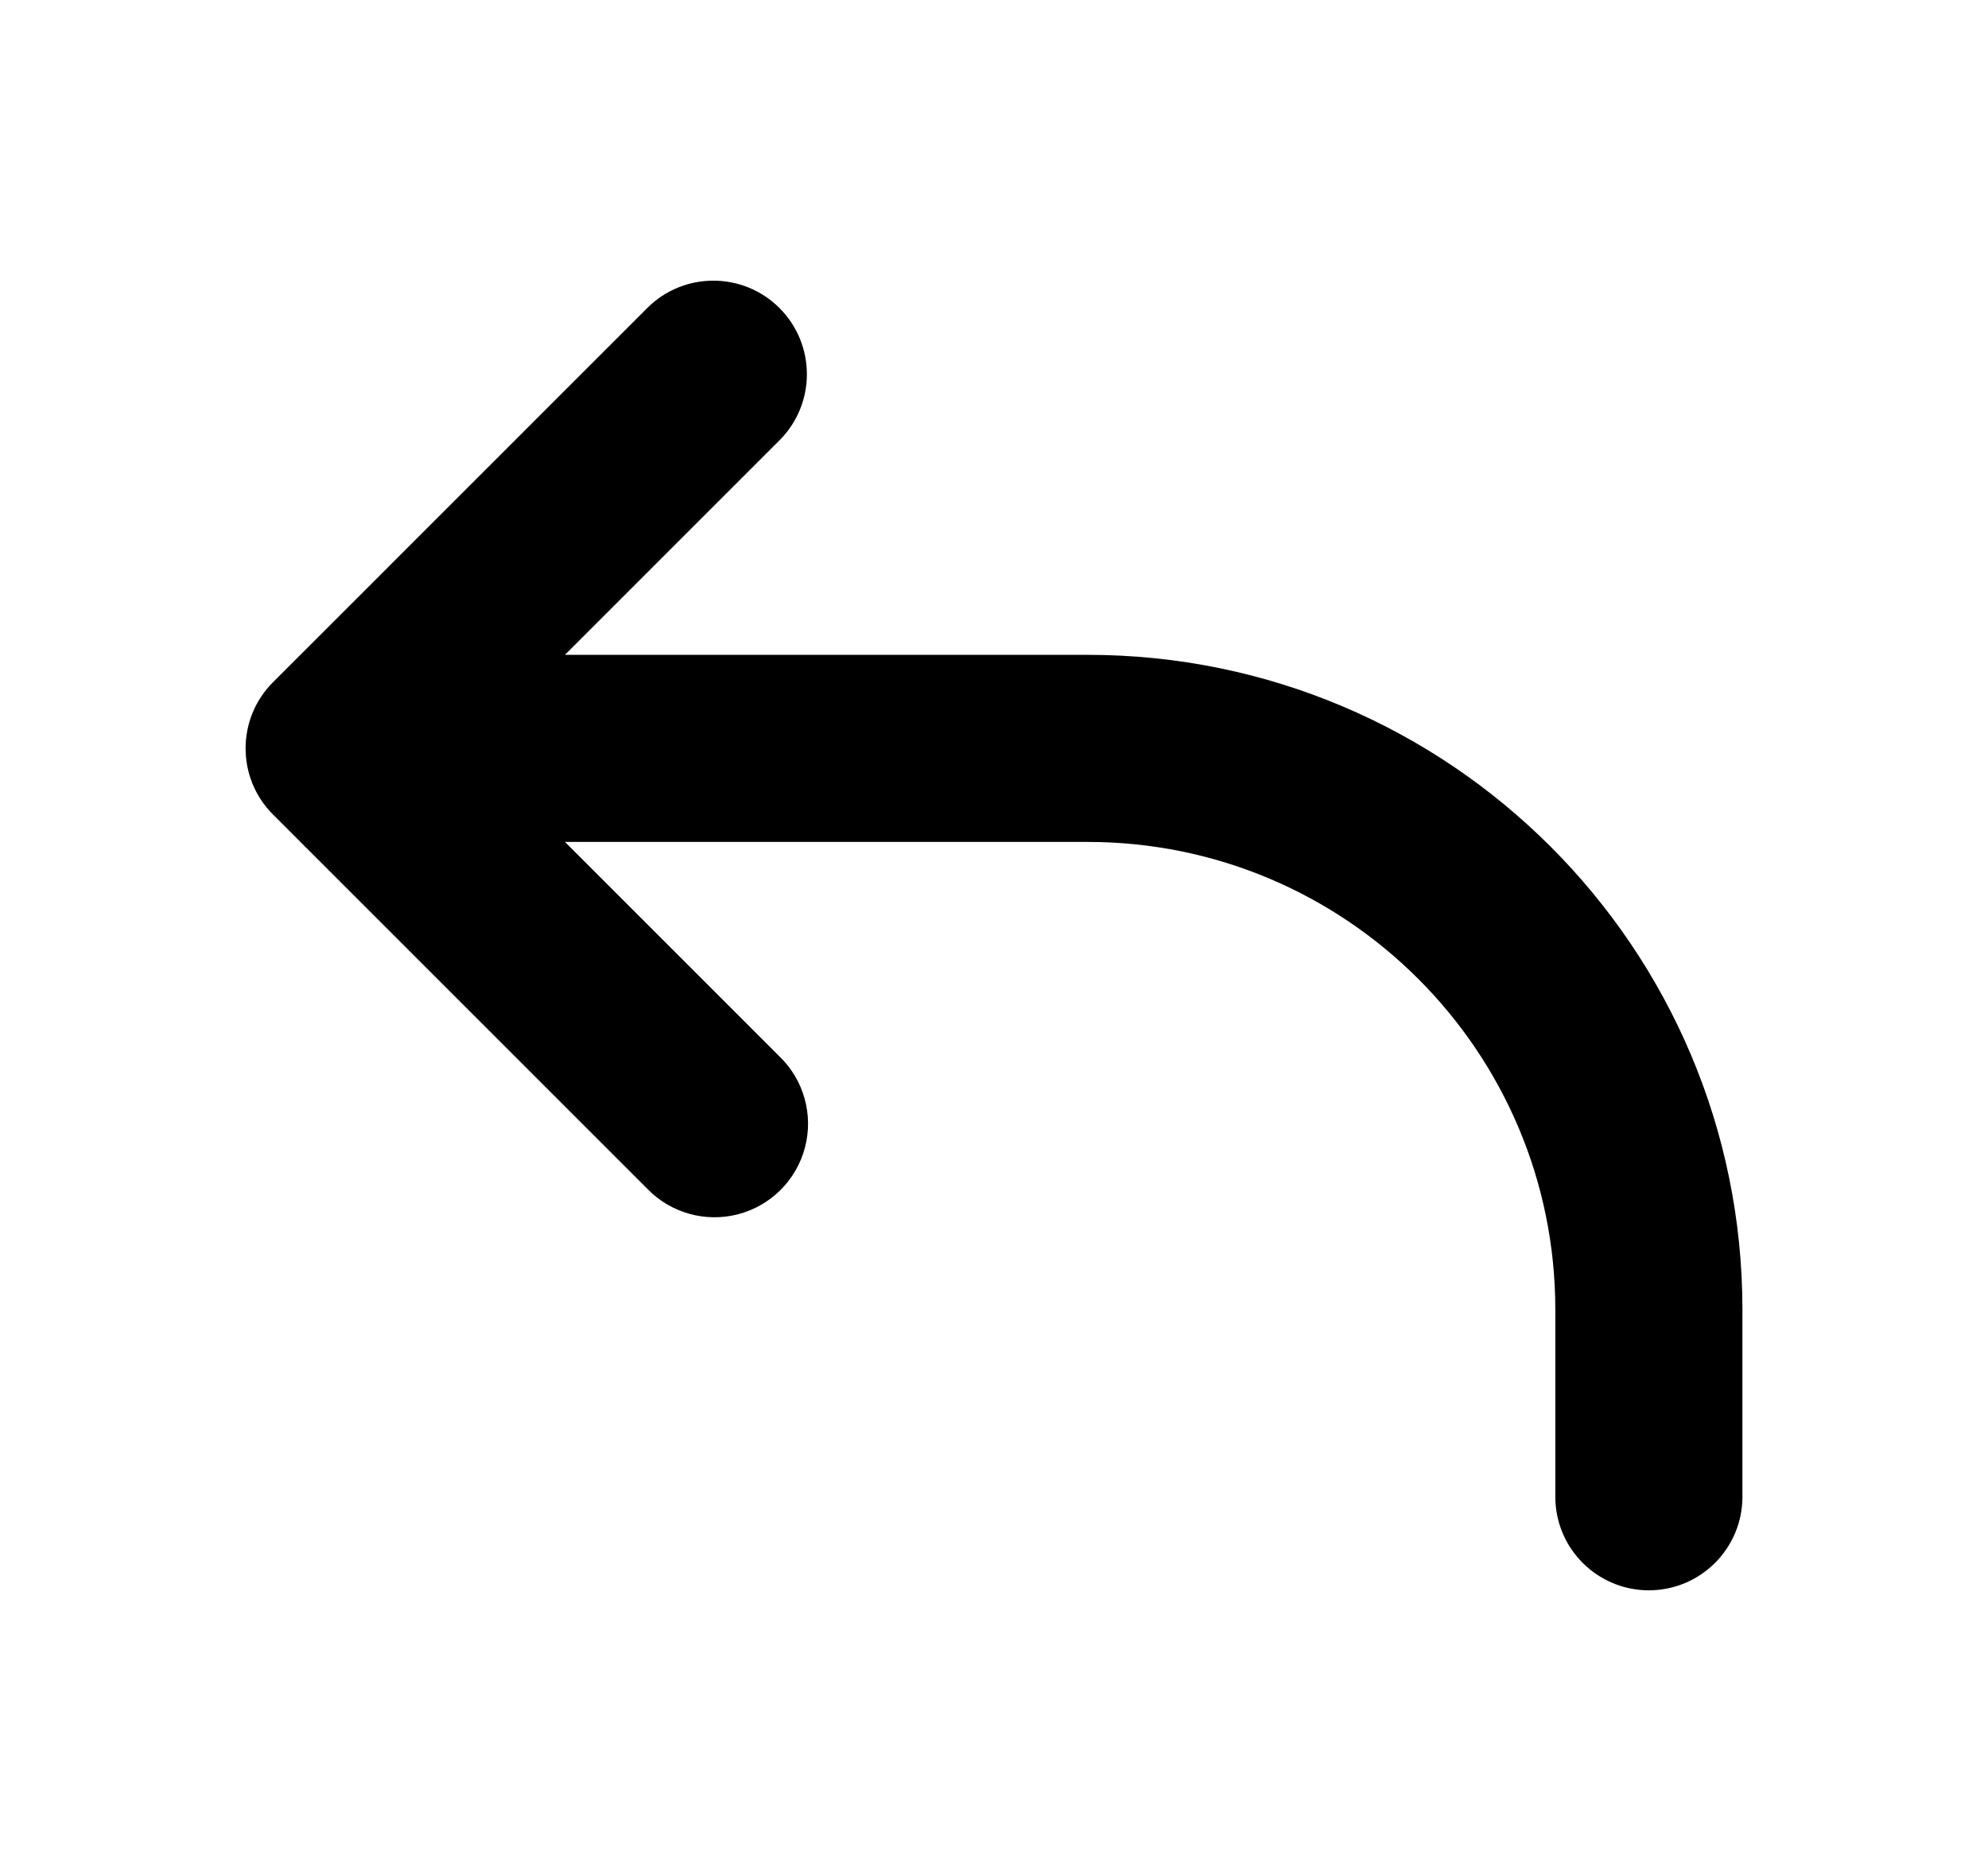
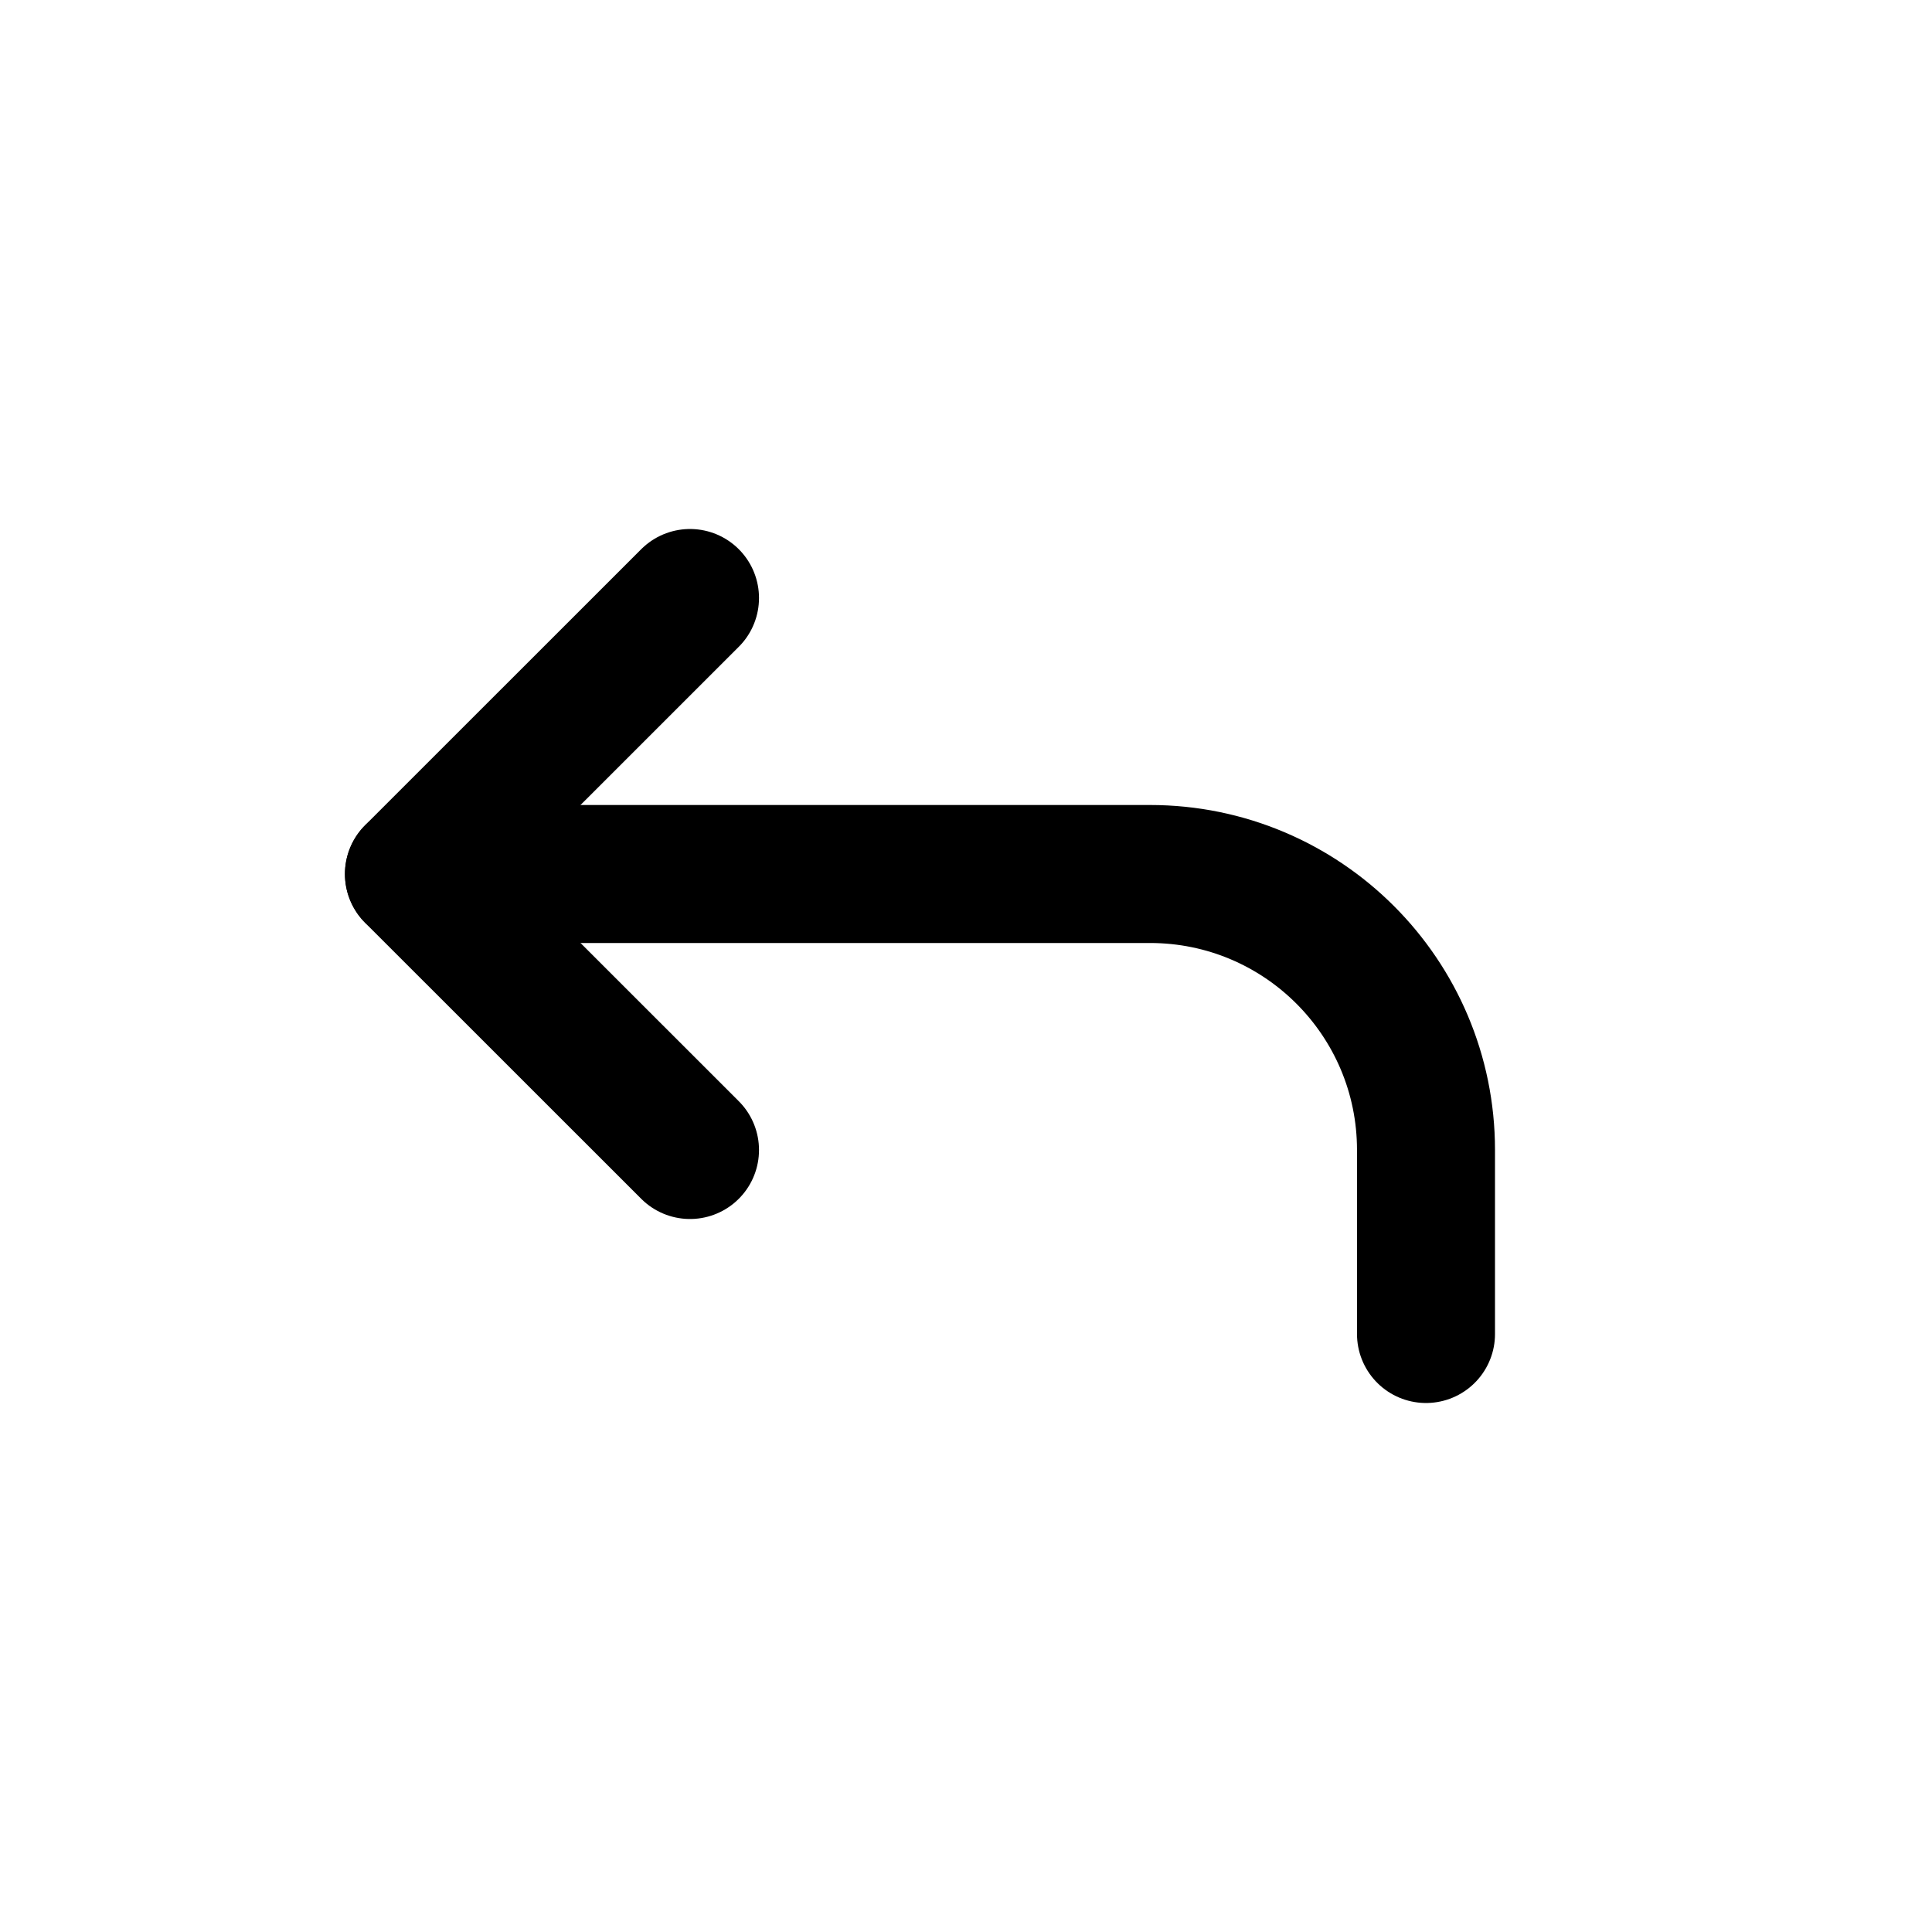
- <svg xmlns="http://www.w3.org/2000/svg" width="17" height="16" viewBox="0 0 20 20" fill="currentColor">
-   <path fillRule="evenodd" d="M7.707 3.293a1 1 0 010 1.414L5.414 7H11a7 7 0 017 7v2a1 1 0 11-2 0v-2a5 5 0 00-5-5H5.414l2.293 2.293a1 1 0 11-1.414 1.414l-4-4a1 1 0 010-1.414l4-4a1 1 0 011.414 0z" clipRule="evenodd" />
+ <svg xmlns="http://www.w3.org/2000/svg" width="21px" height="21px" viewBox="0 0 21 21">
+   <g fill="none" fill-rule="evenodd" stroke="currentColor" stroke-linecap="round" stroke-linejoin="round" stroke-width="1.5px" transform="translate(4.5 6.5)">
+     <path d="m11 8v-2c0-1.657-1.343-3-3-3h-8" />
+     <path d="m3 6-3.001-3 3.001-3" />
+   </g>
</svg>
